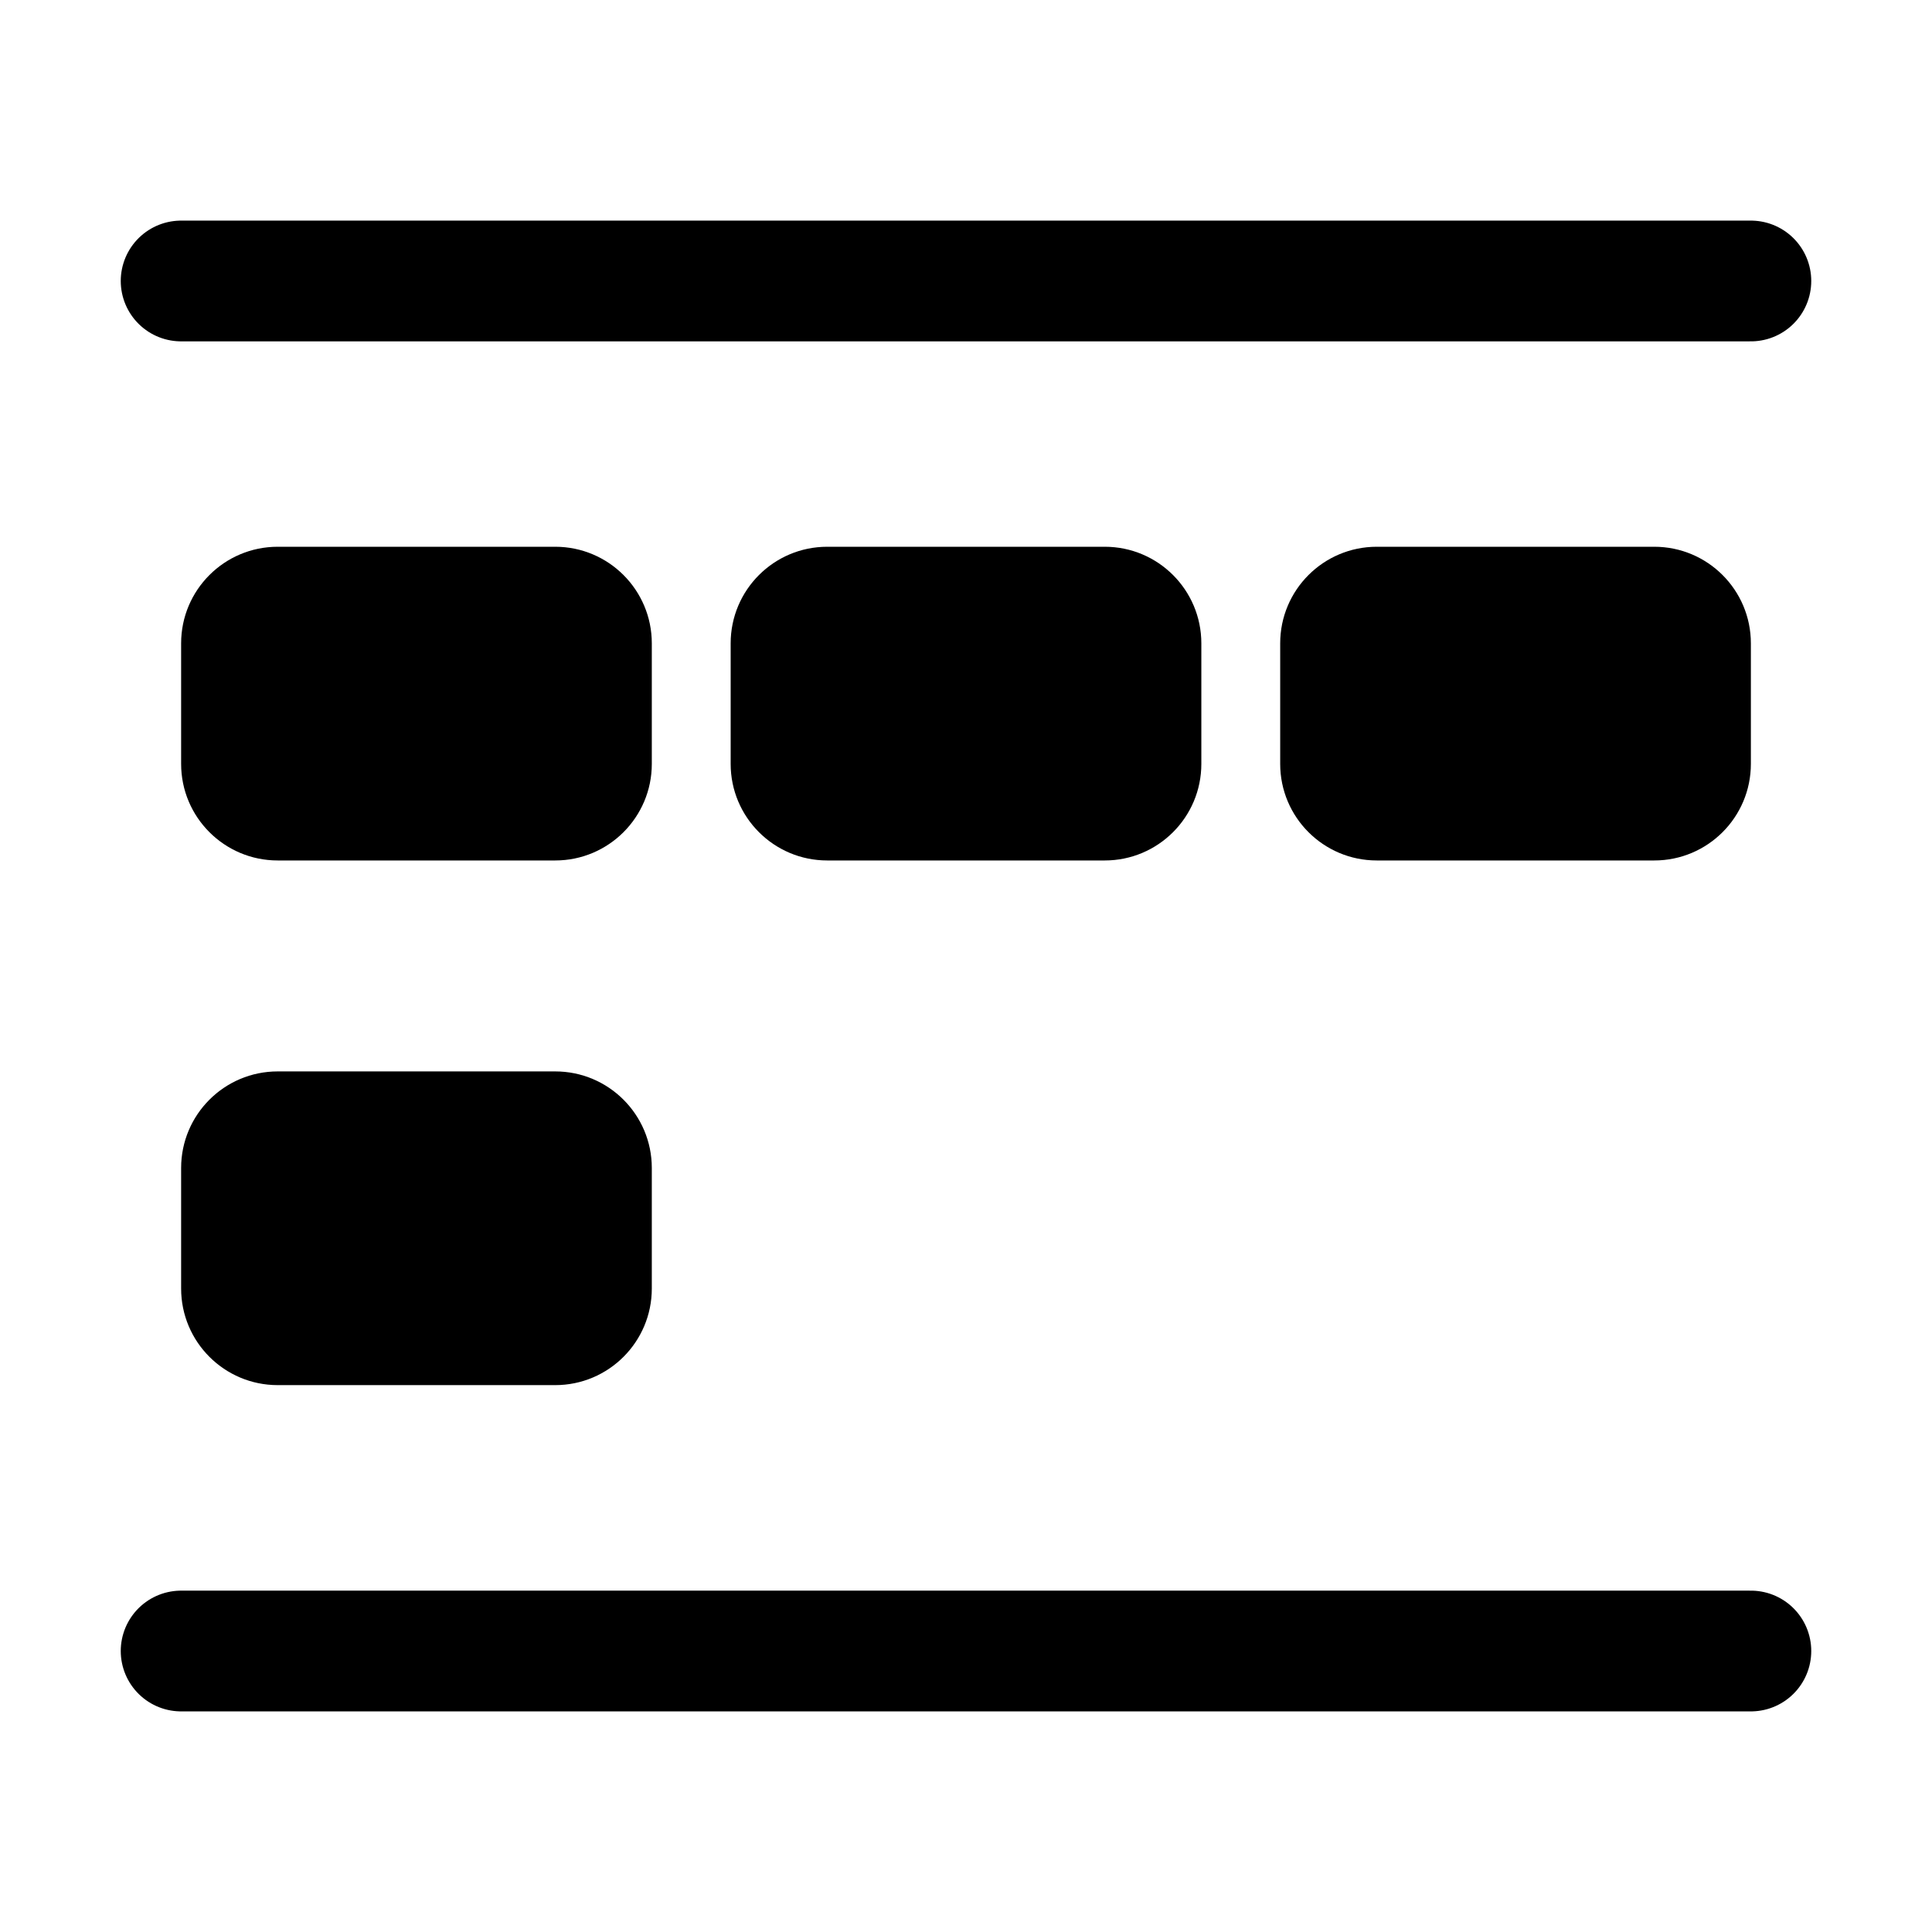
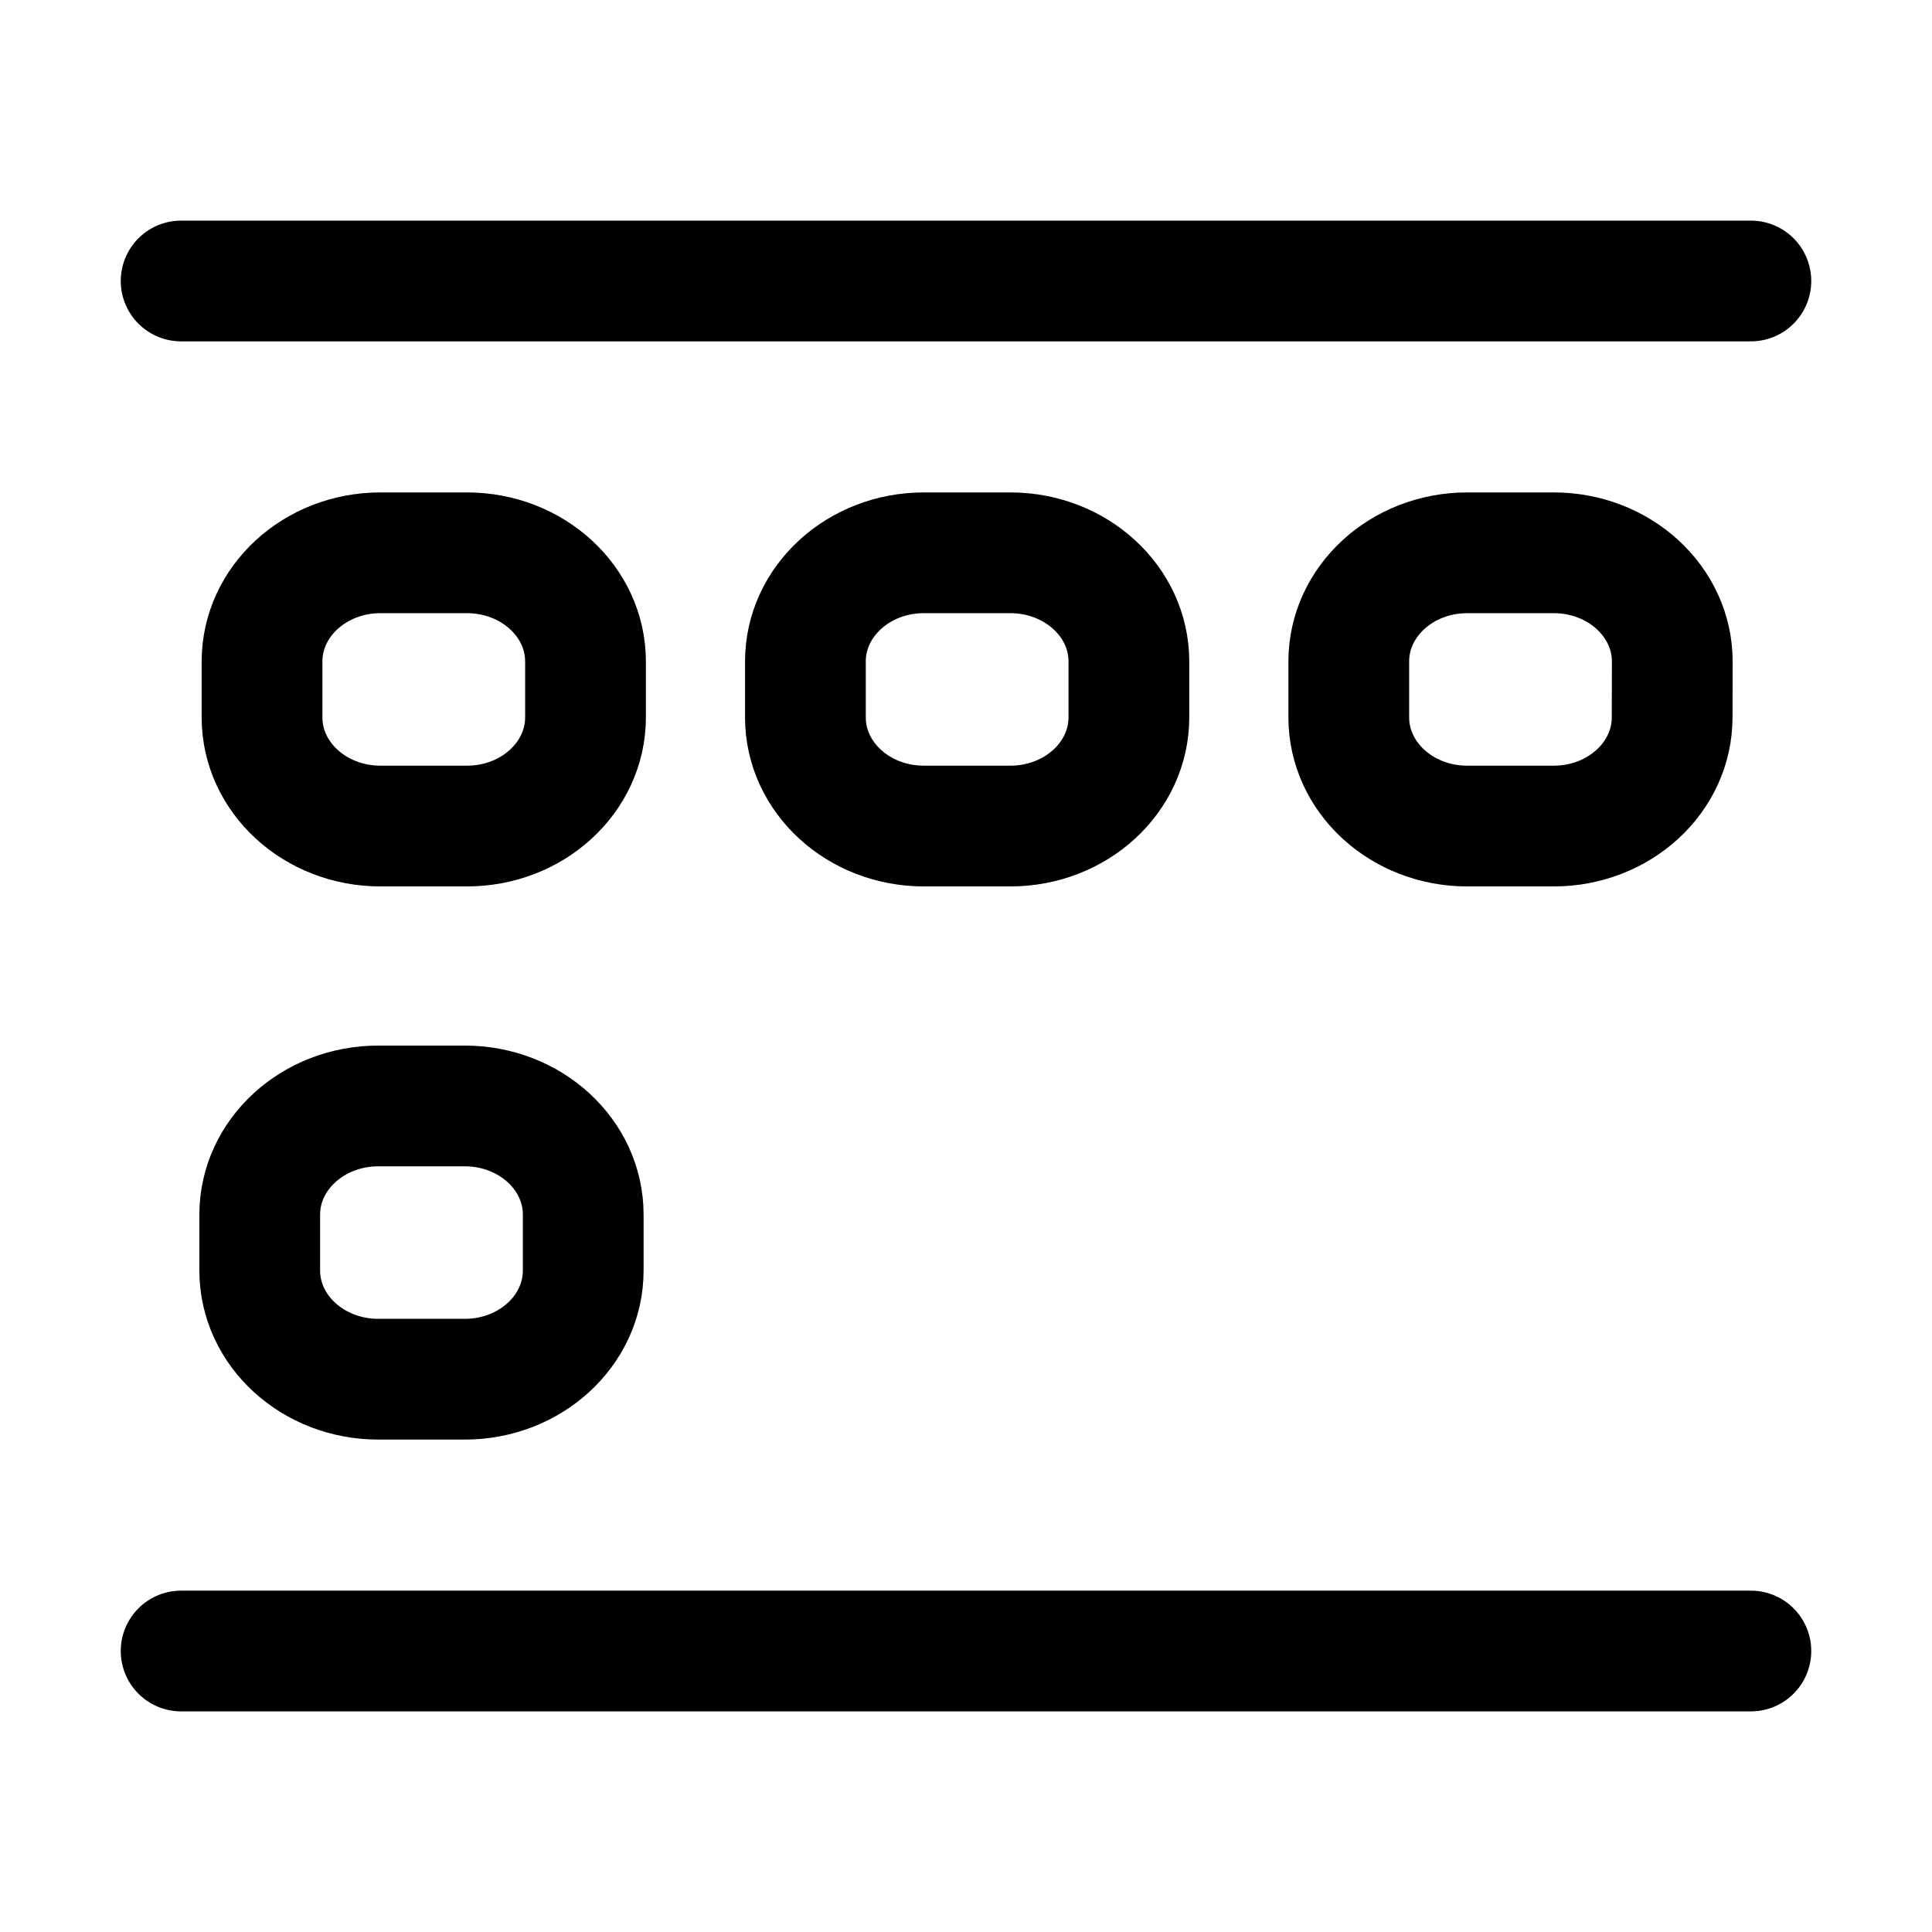
<svg xmlns="http://www.w3.org/2000/svg" width="16" height="16" viewBox="0 0 16 16" fill="none">
-   <rect x="1.5" y="4.528" width="3.898" height="2.598" rx="0.8" fill="currentColor" />
-   <rect x="1.5" y="8.873" width="3.898" height="2.598" rx="0.8" fill="currentColor" />
-   <rect x="6.051" y="4.528" width="3.898" height="2.598" rx="0.8" fill="currentColor" />
-   <rect x="10.602" y="4.528" width="3.898" height="2.598" rx="0.8" fill="currentColor" />
+   <path d="M3.867 4.578H3.151C2.609 4.578 2.17 4.981 2.17 5.478L2.17 5.941C2.17 6.438 2.609 6.841 3.151 6.841H3.867C4.409 6.841 4.849 6.438 4.849 5.941L4.849 5.478C4.849 4.981 4.409 4.578 3.867 4.578Z" stroke="currentColor" stroke-linecap="round" stroke-linejoin="round" />
+   <path d="M3.849 9.159H3.133C2.591 9.159 2.151 9.562 2.151 10.059L2.151 10.522C2.151 11.019 2.591 11.422 3.133 11.422H3.849C4.391 11.422 4.83 11.019 4.83 10.522L4.83 10.059C4.83 9.562 4.391 9.159 3.849 9.159Z" stroke="currentColor" stroke-linecap="round" stroke-linejoin="round" />
+   <path d="M8.367 4.578H7.651C7.109 4.578 6.67 4.981 6.67 5.478L6.67 5.941C6.67 6.438 7.109 6.841 7.651 6.841H8.367C8.909 6.841 9.349 6.438 9.349 5.941L9.349 5.478C9.349 4.981 8.909 4.578 8.367 4.578Z" stroke="currentColor" stroke-linecap="round" stroke-linejoin="round" />
+   <path d="M12.867 4.578H12.151C11.609 4.578 11.17 4.981 11.17 5.478L11.17 5.941C11.17 6.438 11.609 6.841 12.151 6.841H12.867C13.409 6.841 13.848 6.438 13.848 5.941L13.849 5.478C13.849 4.981 13.409 4.578 12.867 4.578Z" stroke="currentColor" stroke-linecap="round" stroke-linejoin="round" />
  <path d="M1.5 2.327L8 2.327L14.5 2.327" stroke="currentColor" stroke-linecap="round" stroke-linejoin="round" />
  <path d="M1.5 13.673L8 13.673L14.5 13.673" stroke="currentColor" stroke-linecap="round" stroke-linejoin="round" />
</svg>
